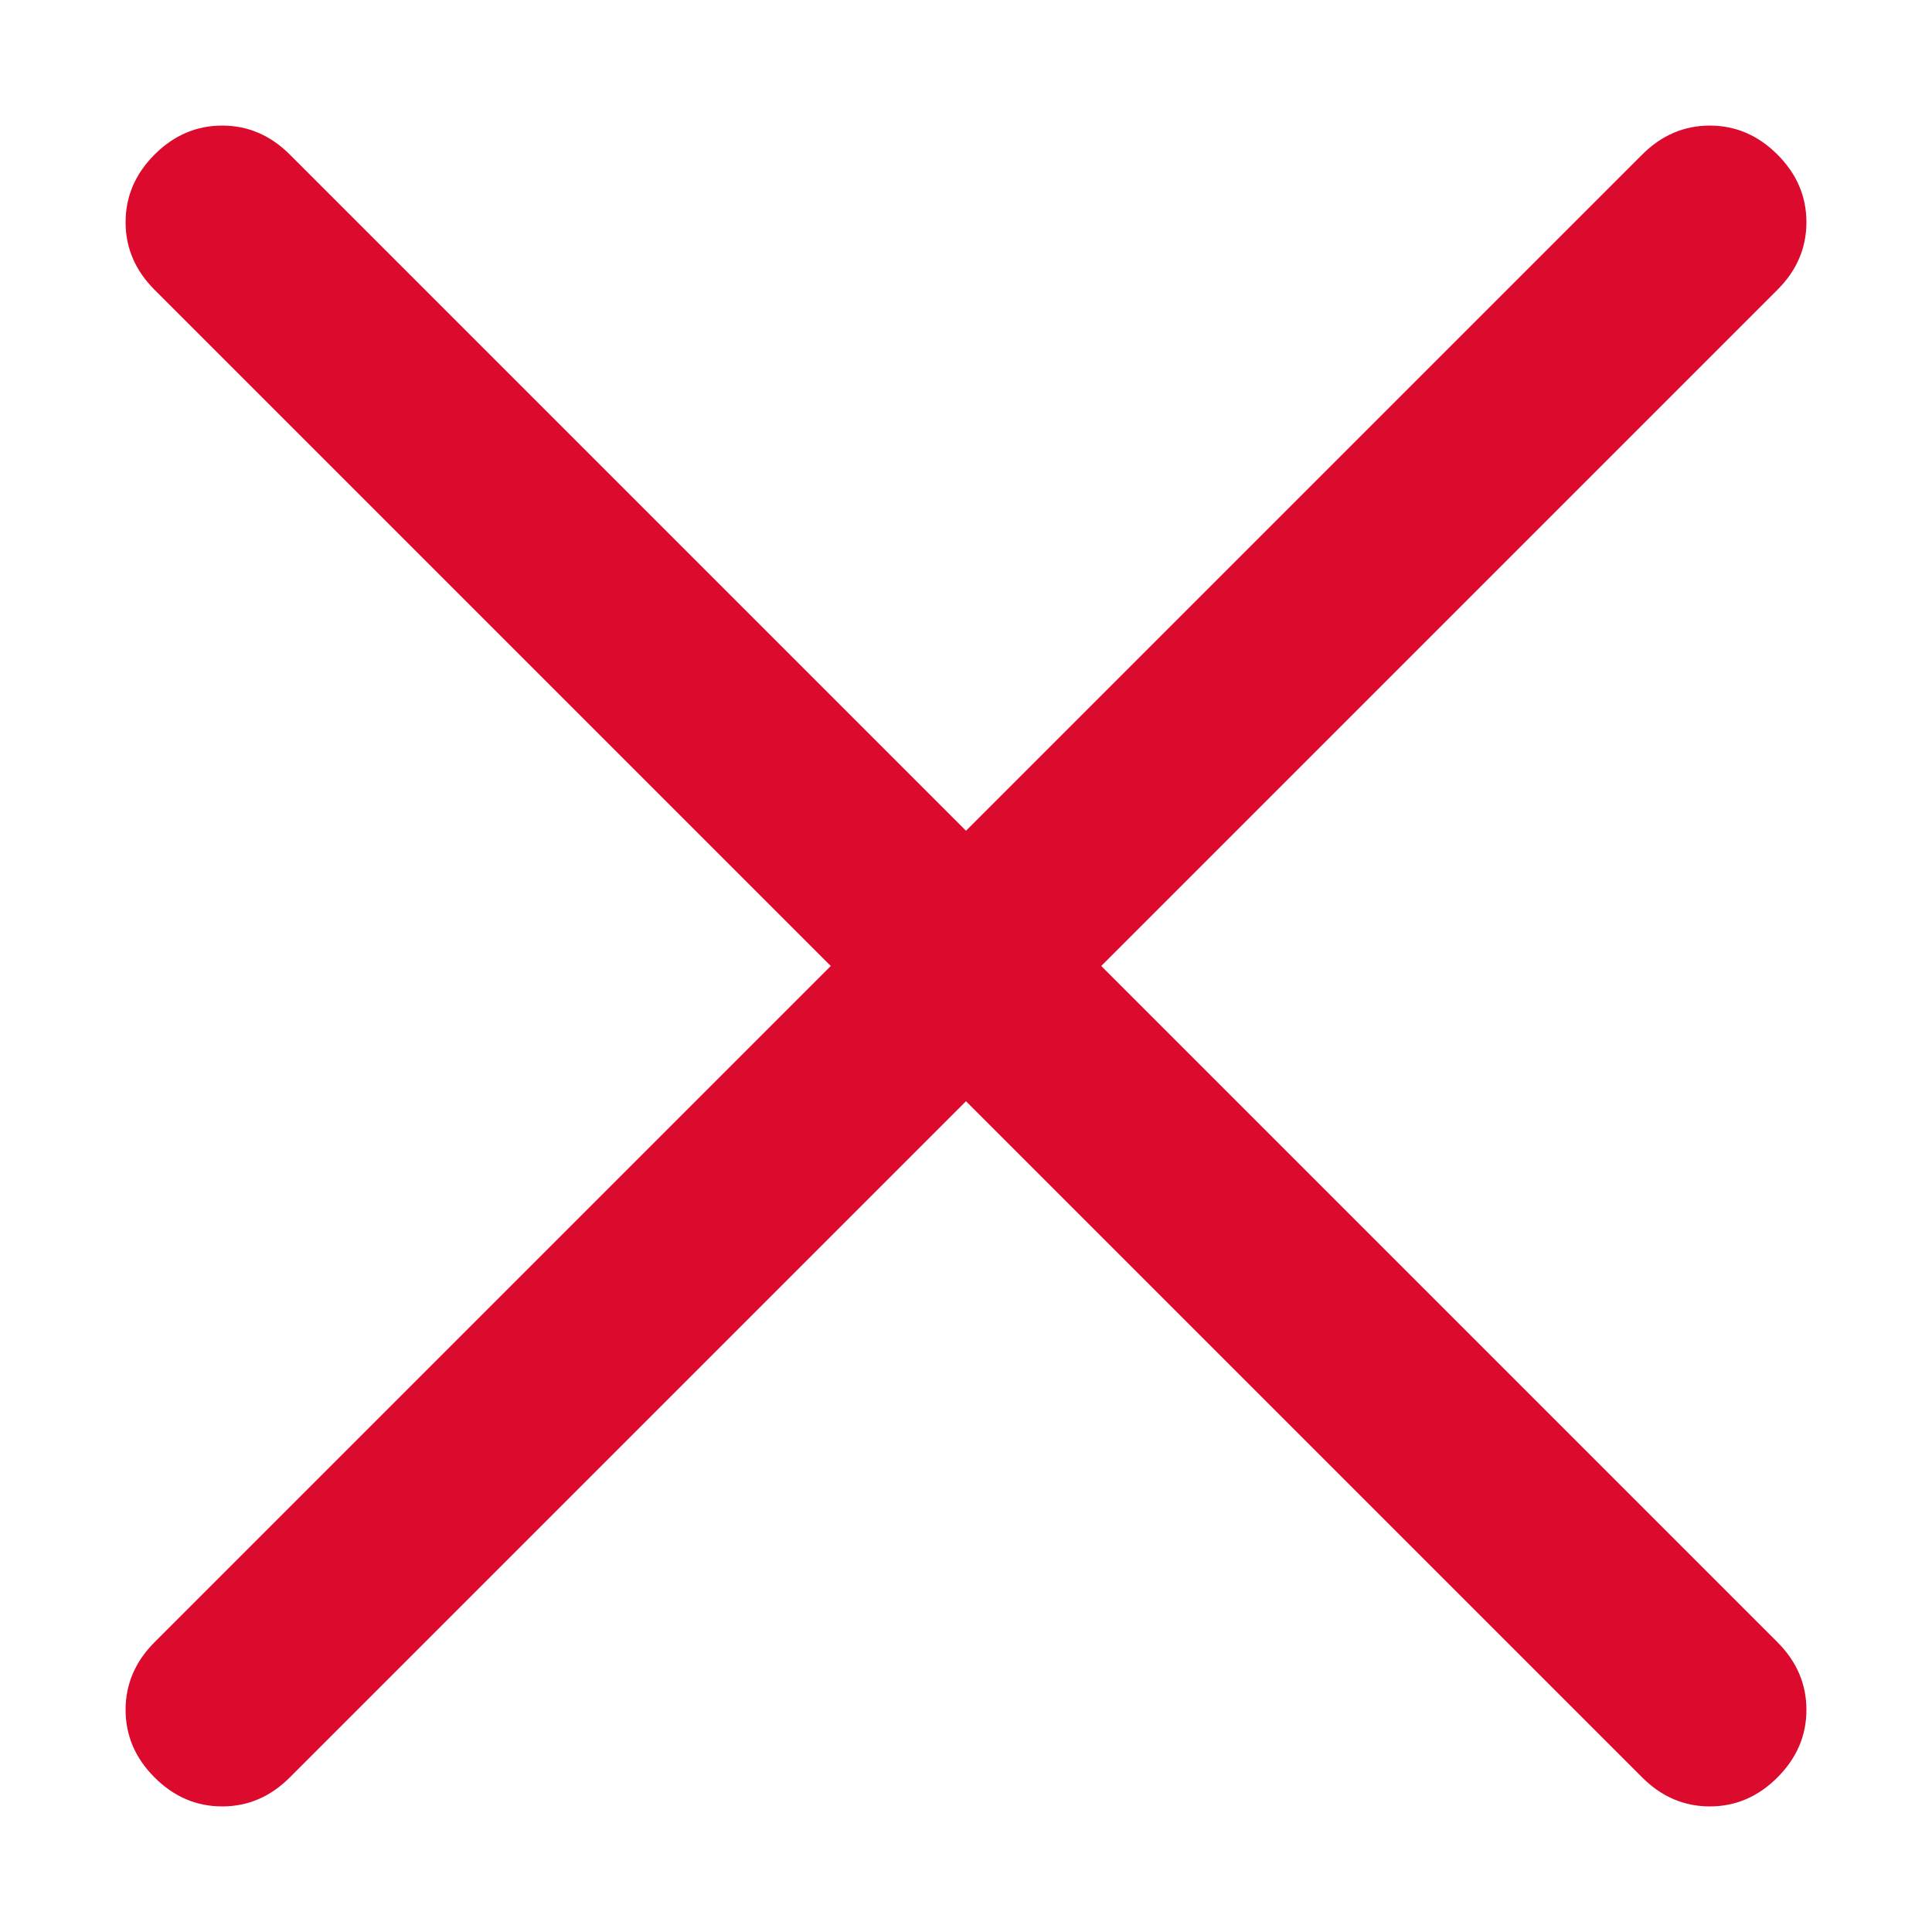
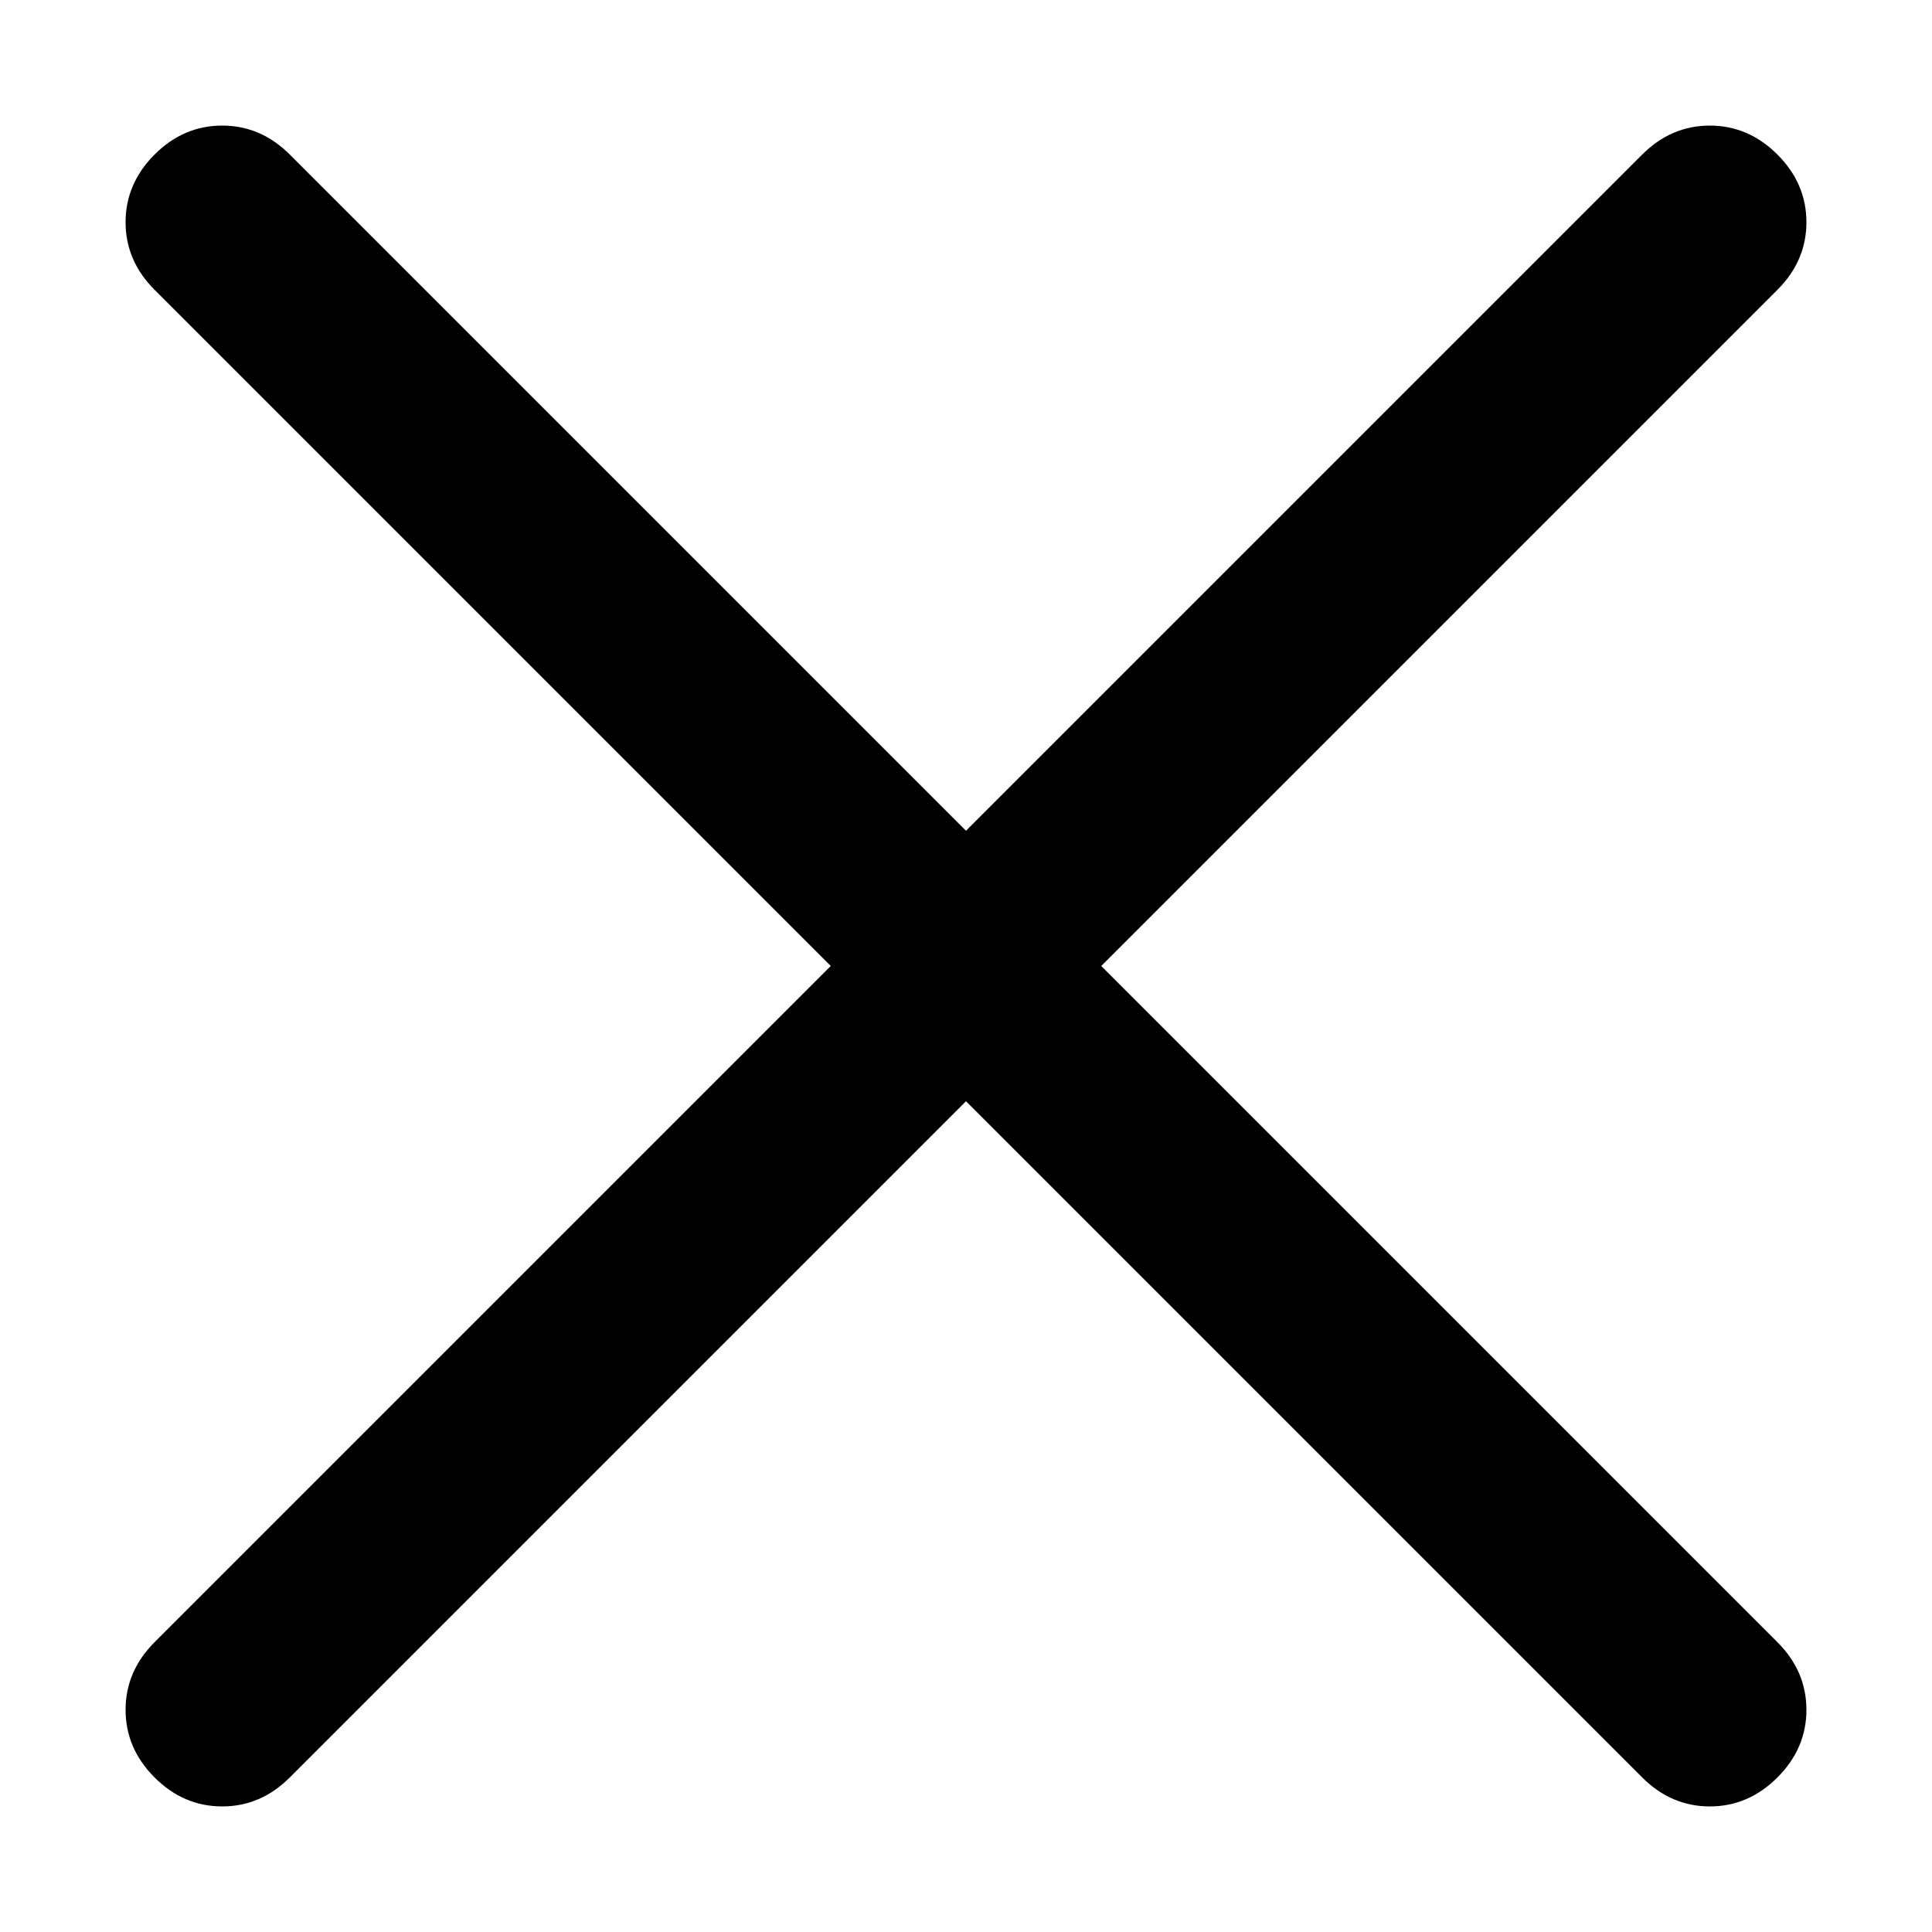
<svg xmlns="http://www.w3.org/2000/svg" width="10" height="10" viewBox="0 0 10 10" fill="none">
-   <path d="M5 5.7L1.5 9.2C1.4 9.3 1.283 9.35 1.15 9.35C1.017 9.35 0.9 9.3 0.8 9.2C0.7 9.1 0.65 8.983 0.65 8.85C0.65 8.717 0.7 8.6 0.8 8.5L4.3 5L0.8 1.5C0.7 1.4 0.65 1.283 0.65 1.15C0.65 1.017 0.7 0.9 0.8 0.8C0.9 0.7 1.017 0.65 1.15 0.65C1.283 0.65 1.4 0.7 1.5 0.8L5 4.3L8.5 0.8C8.6 0.7 8.717 0.65 8.85 0.65C8.983 0.65 9.1 0.7 9.2 0.8C9.3 0.9 9.35 1.017 9.35 1.15C9.35 1.283 9.3 1.4 9.2 1.5L5.7 5L9.2 8.5C9.3 8.6 9.35 8.717 9.35 8.85C9.35 8.983 9.3 9.1 9.2 9.2C9.1 9.3 8.983 9.35 8.85 9.35C8.717 9.35 8.6 9.3 8.5 9.2L5 5.7Z" fill="#DC0A2D" />
+   <path d="M5 5.7L1.5 9.2C1.4 9.3 1.283 9.35 1.15 9.35C1.017 9.35 0.9 9.3 0.8 9.2C0.7 9.1 0.65 8.983 0.65 8.85C0.65 8.717 0.7 8.6 0.8 8.5L4.3 5L0.8 1.5C0.7 1.4 0.65 1.283 0.65 1.15C0.65 1.017 0.7 0.9 0.8 0.8C0.9 0.7 1.017 0.65 1.15 0.65C1.283 0.65 1.4 0.7 1.5 0.8L5 4.3L8.5 0.8C8.6 0.7 8.717 0.65 8.85 0.65C8.983 0.65 9.1 0.7 9.2 0.8C9.3 0.9 9.35 1.017 9.35 1.15C9.35 1.283 9.3 1.4 9.2 1.5L5.7 5L9.2 8.5C9.3 8.6 9.35 8.717 9.35 8.85C9.35 8.983 9.3 9.1 9.2 9.2C9.1 9.3 8.983 9.35 8.85 9.35C8.717 9.35 8.6 9.3 8.5 9.2L5 5.7Z" fill="#000000" />
</svg>
